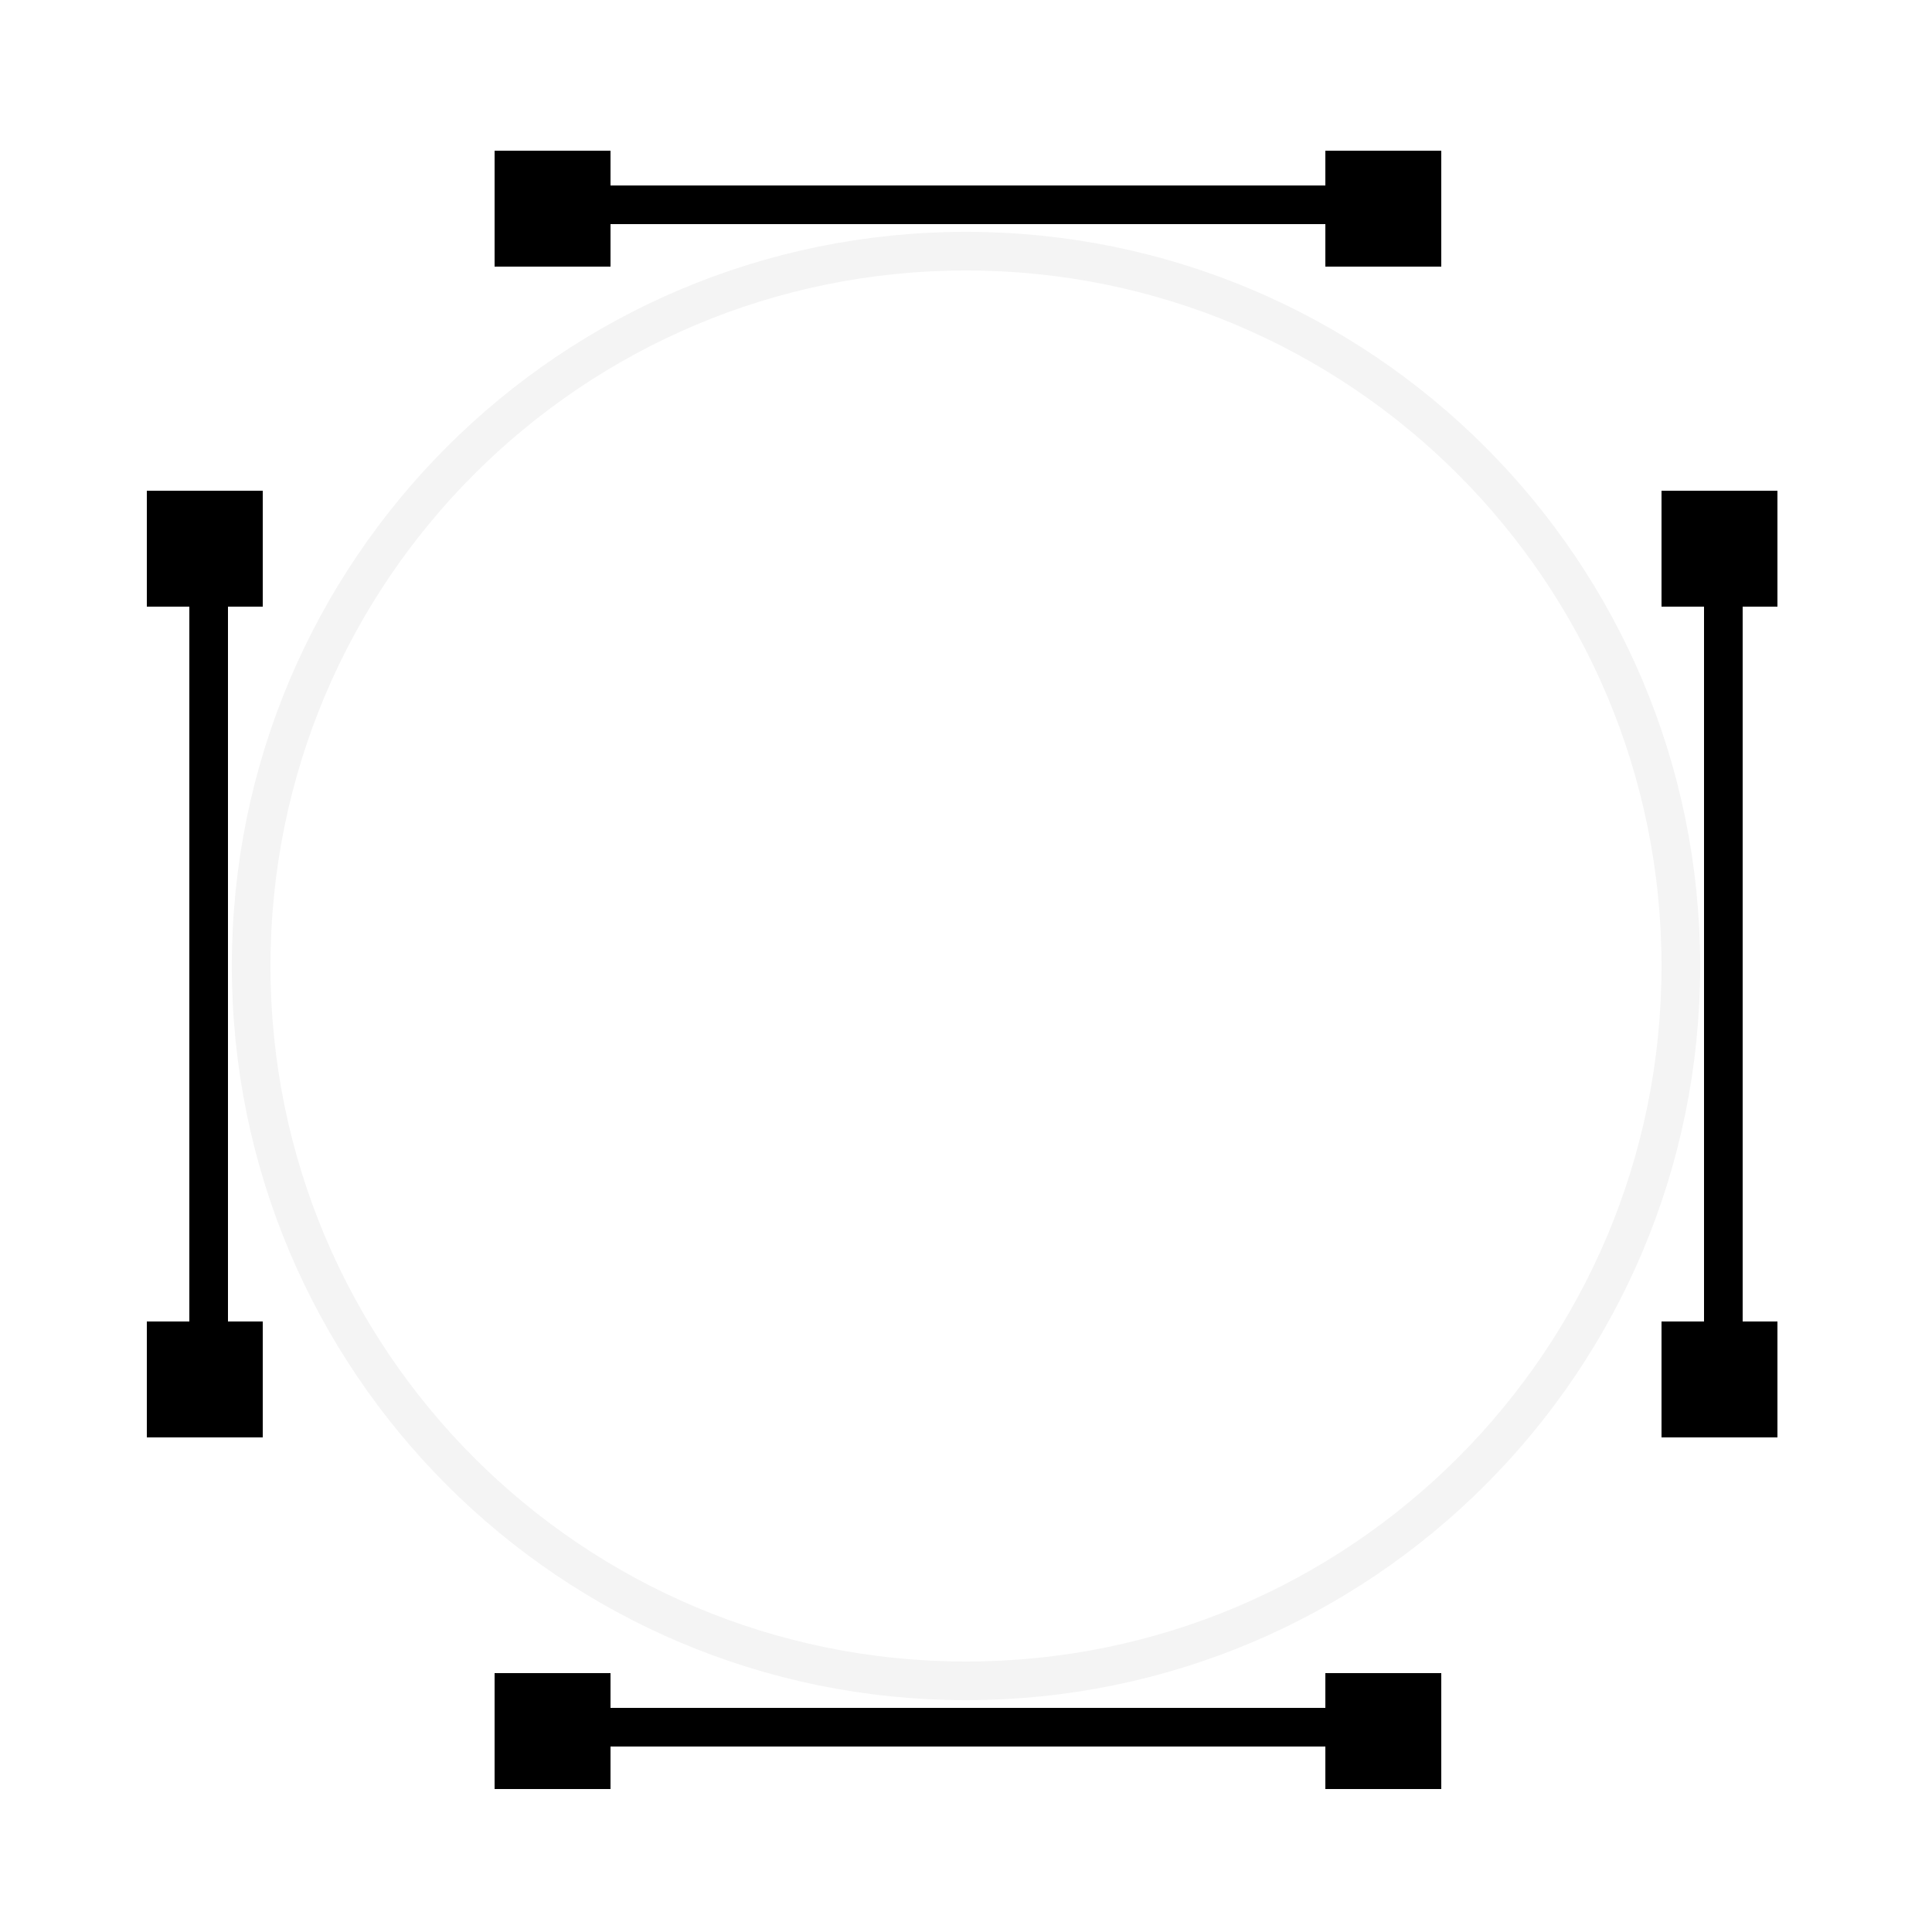
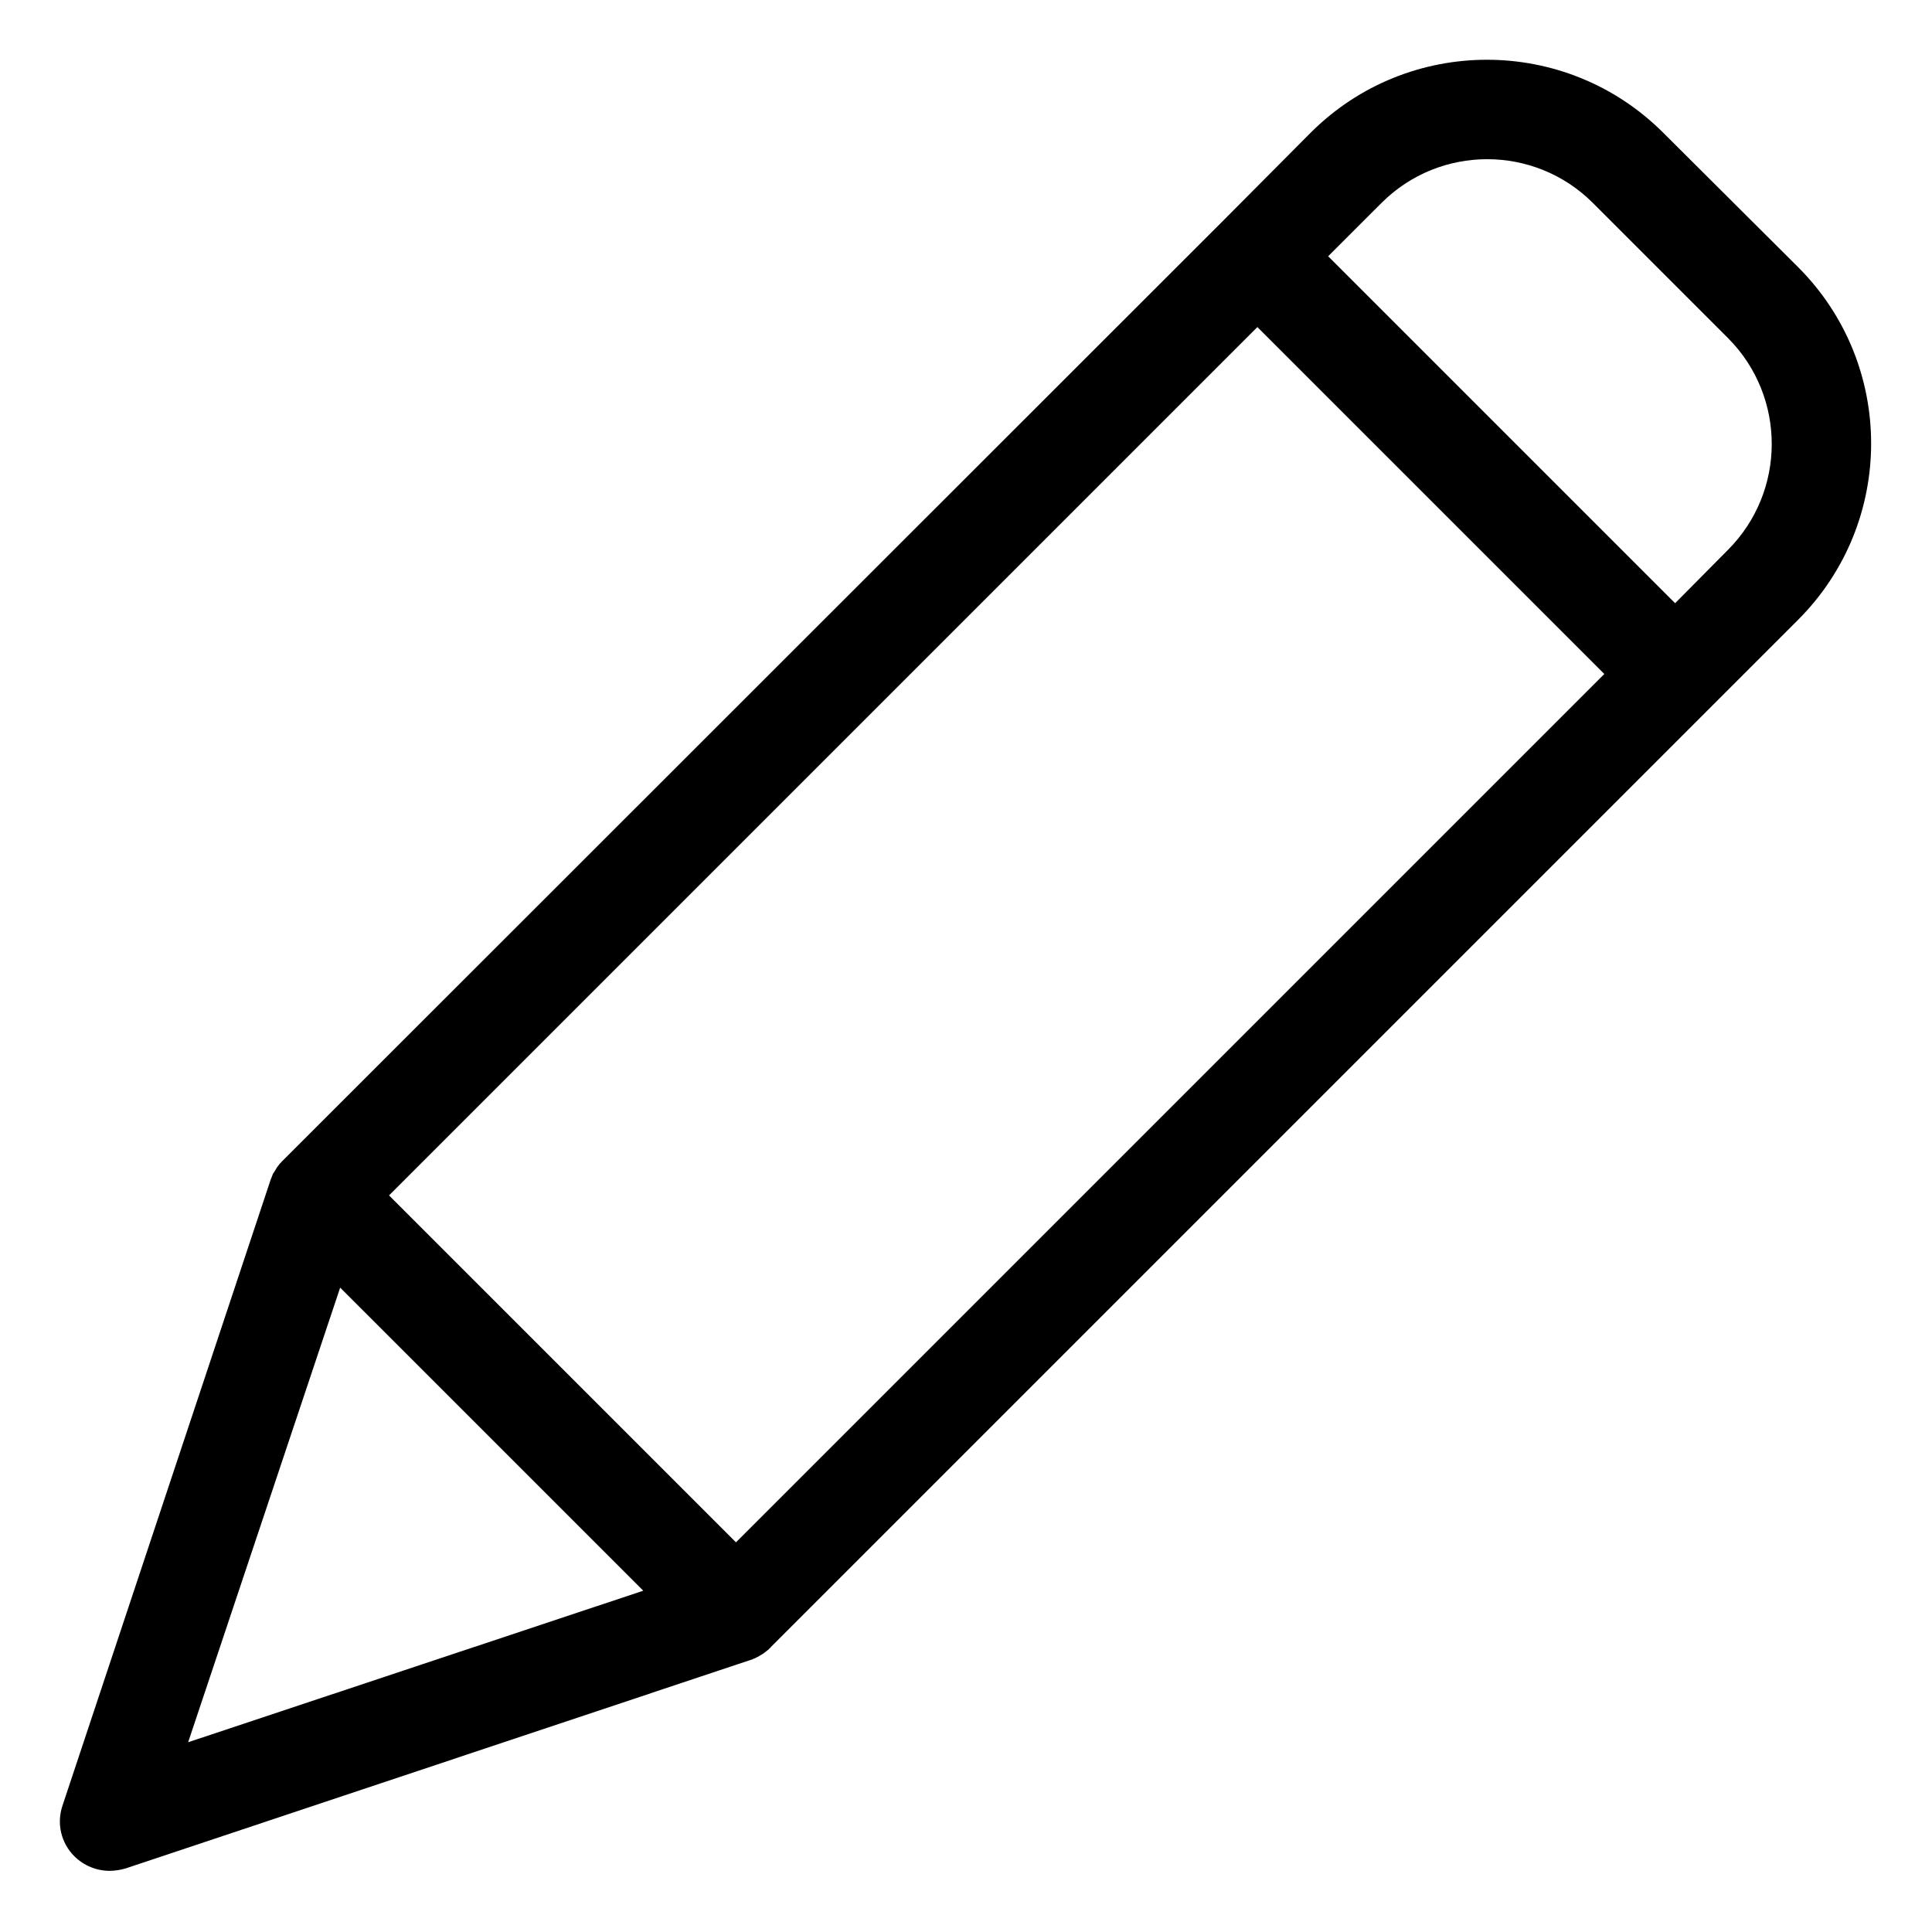
- <svg xmlns="http://www.w3.org/2000/svg" width="500" height="500" viewBox="0 0 500 500" fill="none">
-   <rect x="65" y="65" width="370" height="370" rx="185" stroke="#F4F4F4" stroke-width="10" />
-   <line x1="446" y1="357" x2="446" y2="157" stroke="black" stroke-width="10" />
-   <rect x="430" y="127" width="30" height="30" fill="black" />
-   <rect x="430" y="342" width="30" height="30" fill="black" />
-   <line x1="54" y1="357" x2="54" y2="157" stroke="black" stroke-width="10" />
-   <rect x="38" y="127" width="30" height="30" fill="black" />
-   <rect x="38" y="342" width="30" height="30" fill="black" />
-   <line x1="358" y1="447" x2="158" y2="447" stroke="black" stroke-width="10" />
-   <rect x="128" y="463" width="30" height="30" transform="rotate(-90 128 463)" fill="black" />
-   <rect x="343" y="463" width="30" height="30" transform="rotate(-90 343 463)" fill="black" />
-   <line x1="358" y1="53" x2="158" y2="53" stroke="black" stroke-width="10" />
-   <rect x="128" y="69" width="30" height="30" transform="rotate(-90 128 69)" fill="black" />
-   <rect x="343" y="69" width="30" height="30" transform="rotate(-90 343 69)" fill="black" />
+ <svg xmlns="http://www.w3.org/2000/svg" height="484pt" viewBox="-15 -15 484 484" width="484pt">
+   <path d="m401.648 18.234c-24.395-24.352-63.898-24.352-88.293 0l-22.102 22.223-235.27 235.145-.5.504c-.121.121-.121.25-.25.25-.25.375-.625.746-.871 1.121 0 .125-.129.125-.129.25-.25.375-.371.625-.625 1-.121.125-.121.246-.246.375-.125.375-.25.625-.379 1 0 .121-.121.121-.121.25l-52.199 156.969c-1.531 4.469-.367 9.418 2.996 12.734 2.363 2.332 5.551 3.637 8.867 3.625 1.355-.023 2.699-.234 3.996-.625l156.848-52.324c.121 0 .121 0 .25-.121.395-.117.773-.285 1.121-.504.098-.012.184-.055.254-.121.371-.25.871-.504 1.246-.754.371-.246.75-.621 1.125-.871.125-.129.246-.129.246-.25.129-.125.379-.246.504-.5l257.371-257.371c24.352-24.395 24.352-63.898 0-88.289zm-232.273 353.148-86.914-86.91 217.535-217.535 86.914 86.91zm-99.156-63.809 75.93 75.926-114.016 37.961zm347.664-184.82-13.238 13.363-86.918-86.918 13.367-13.359c14.621-14.609 38.32-14.609 52.945 0l33.965 33.965c14.512 14.688 14.457 38.332-.121 52.949zm0 0" />
</svg>
